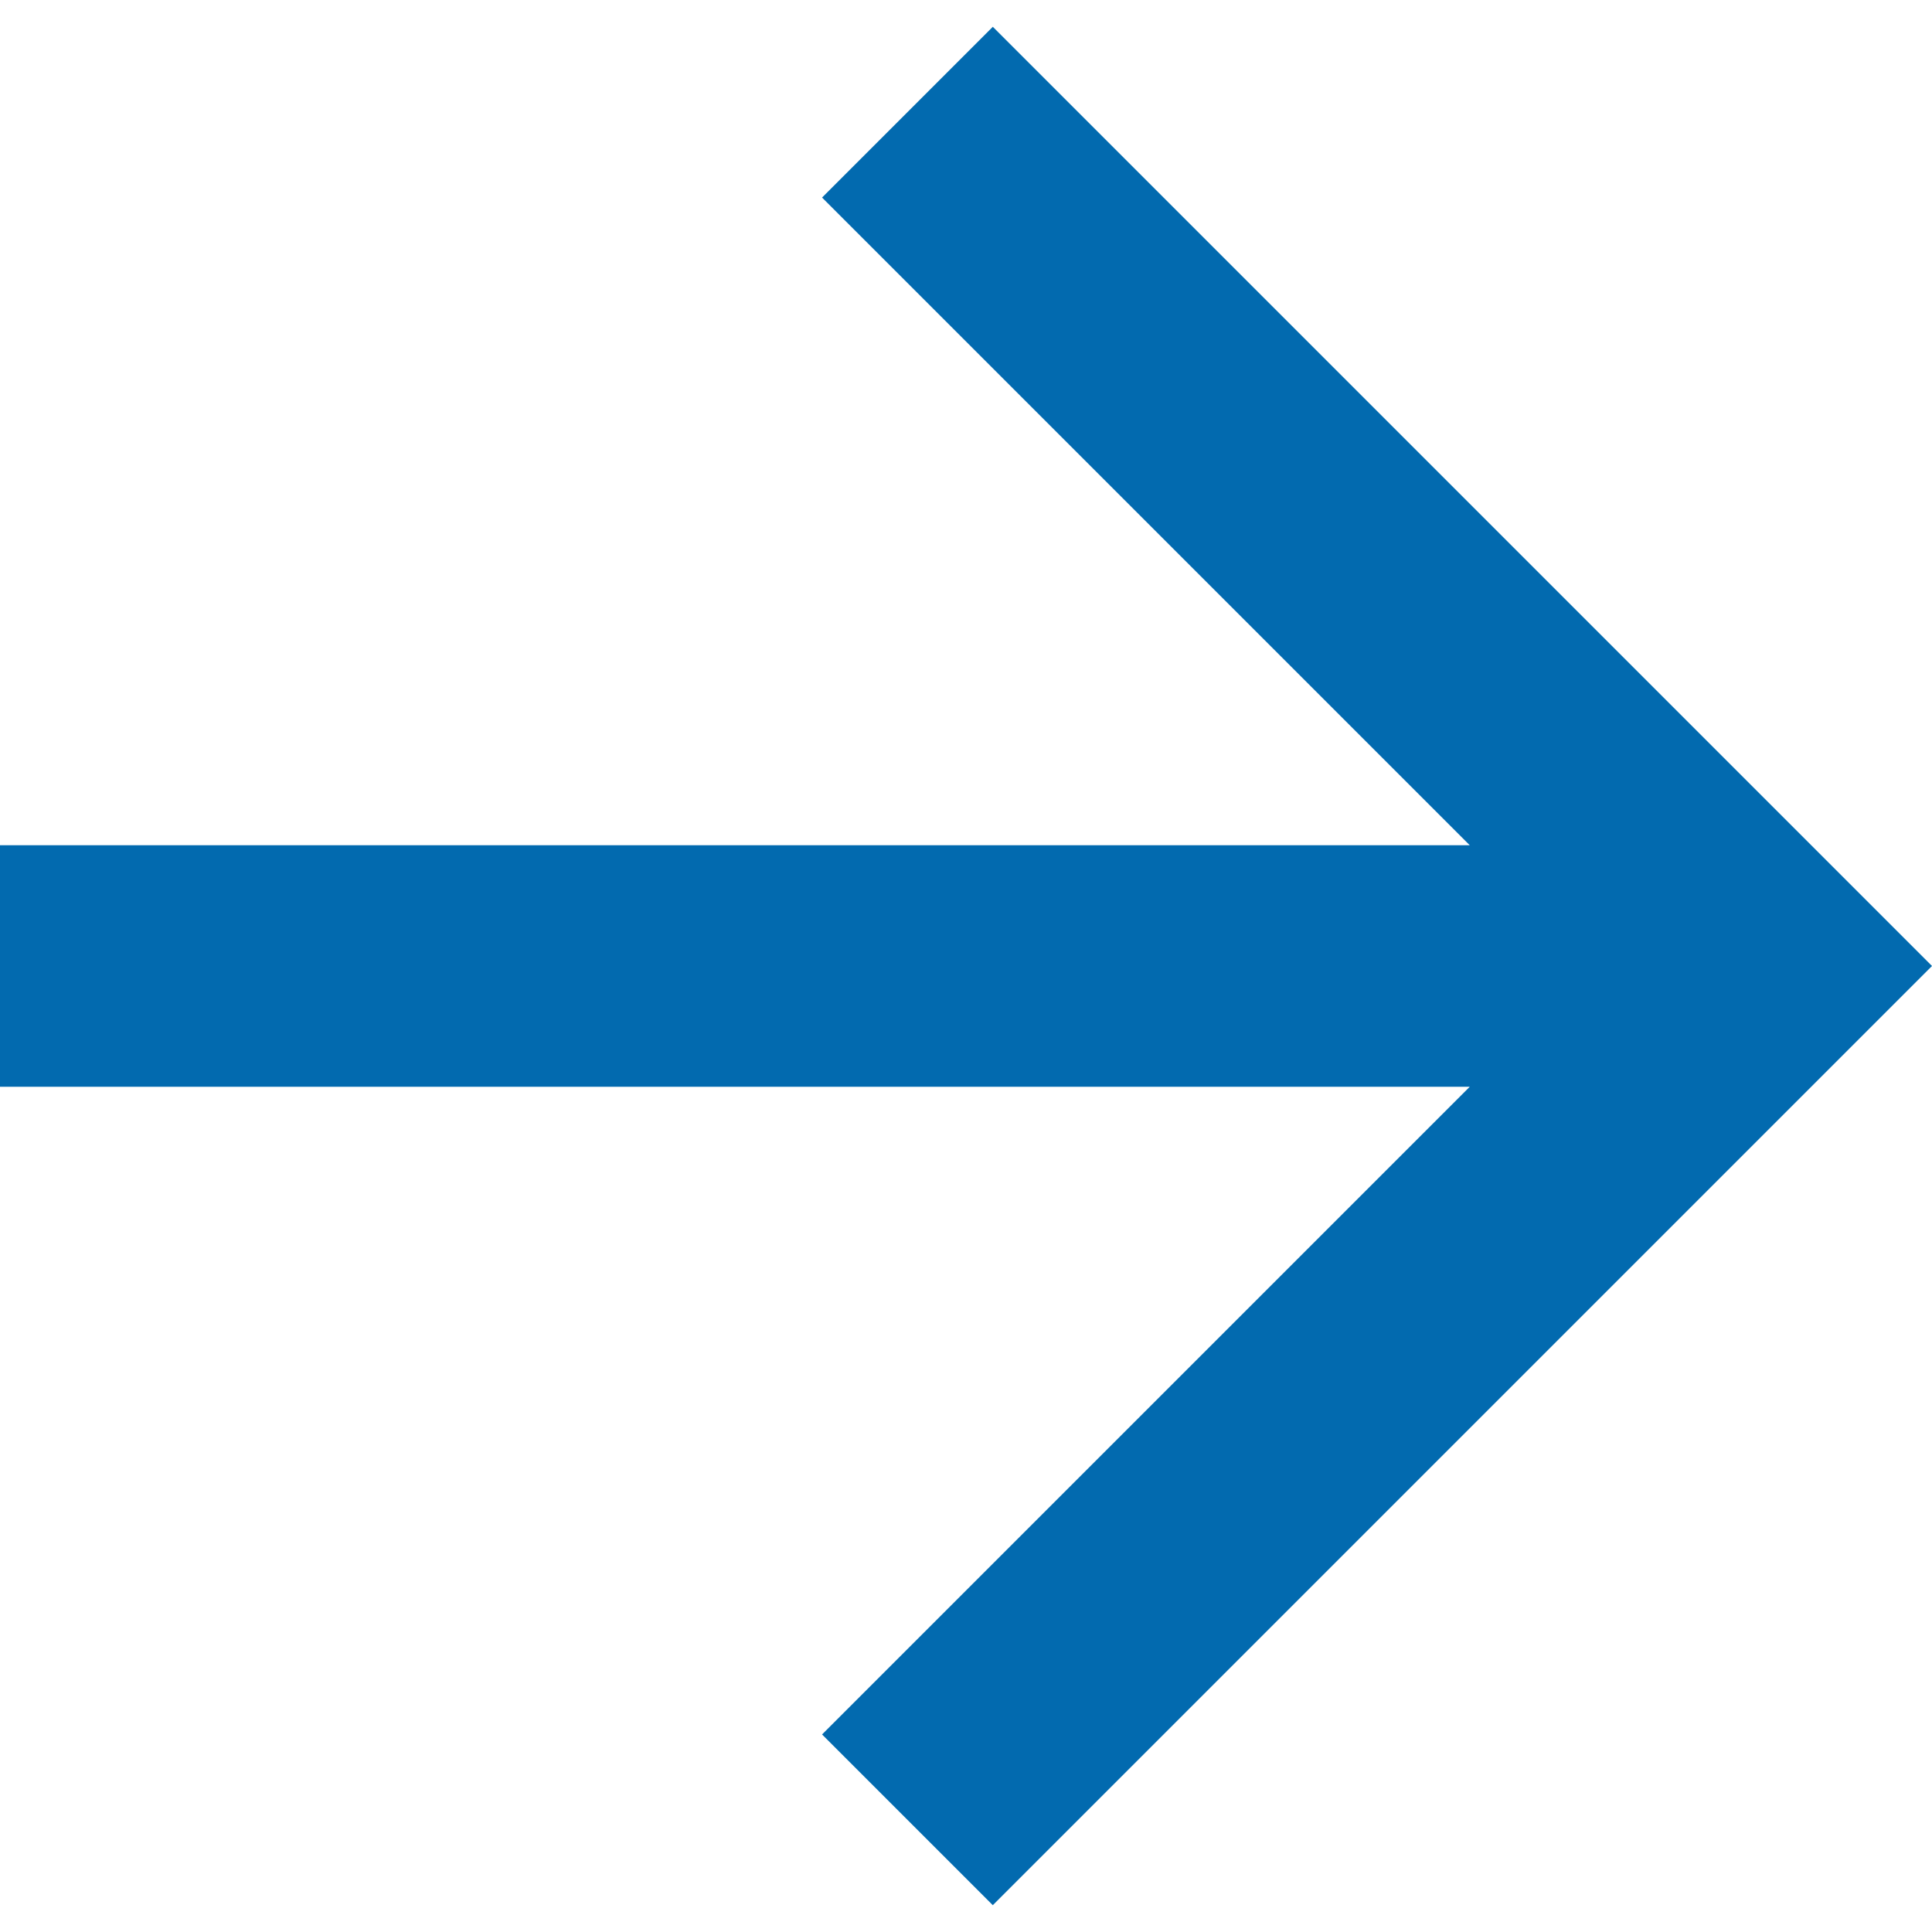
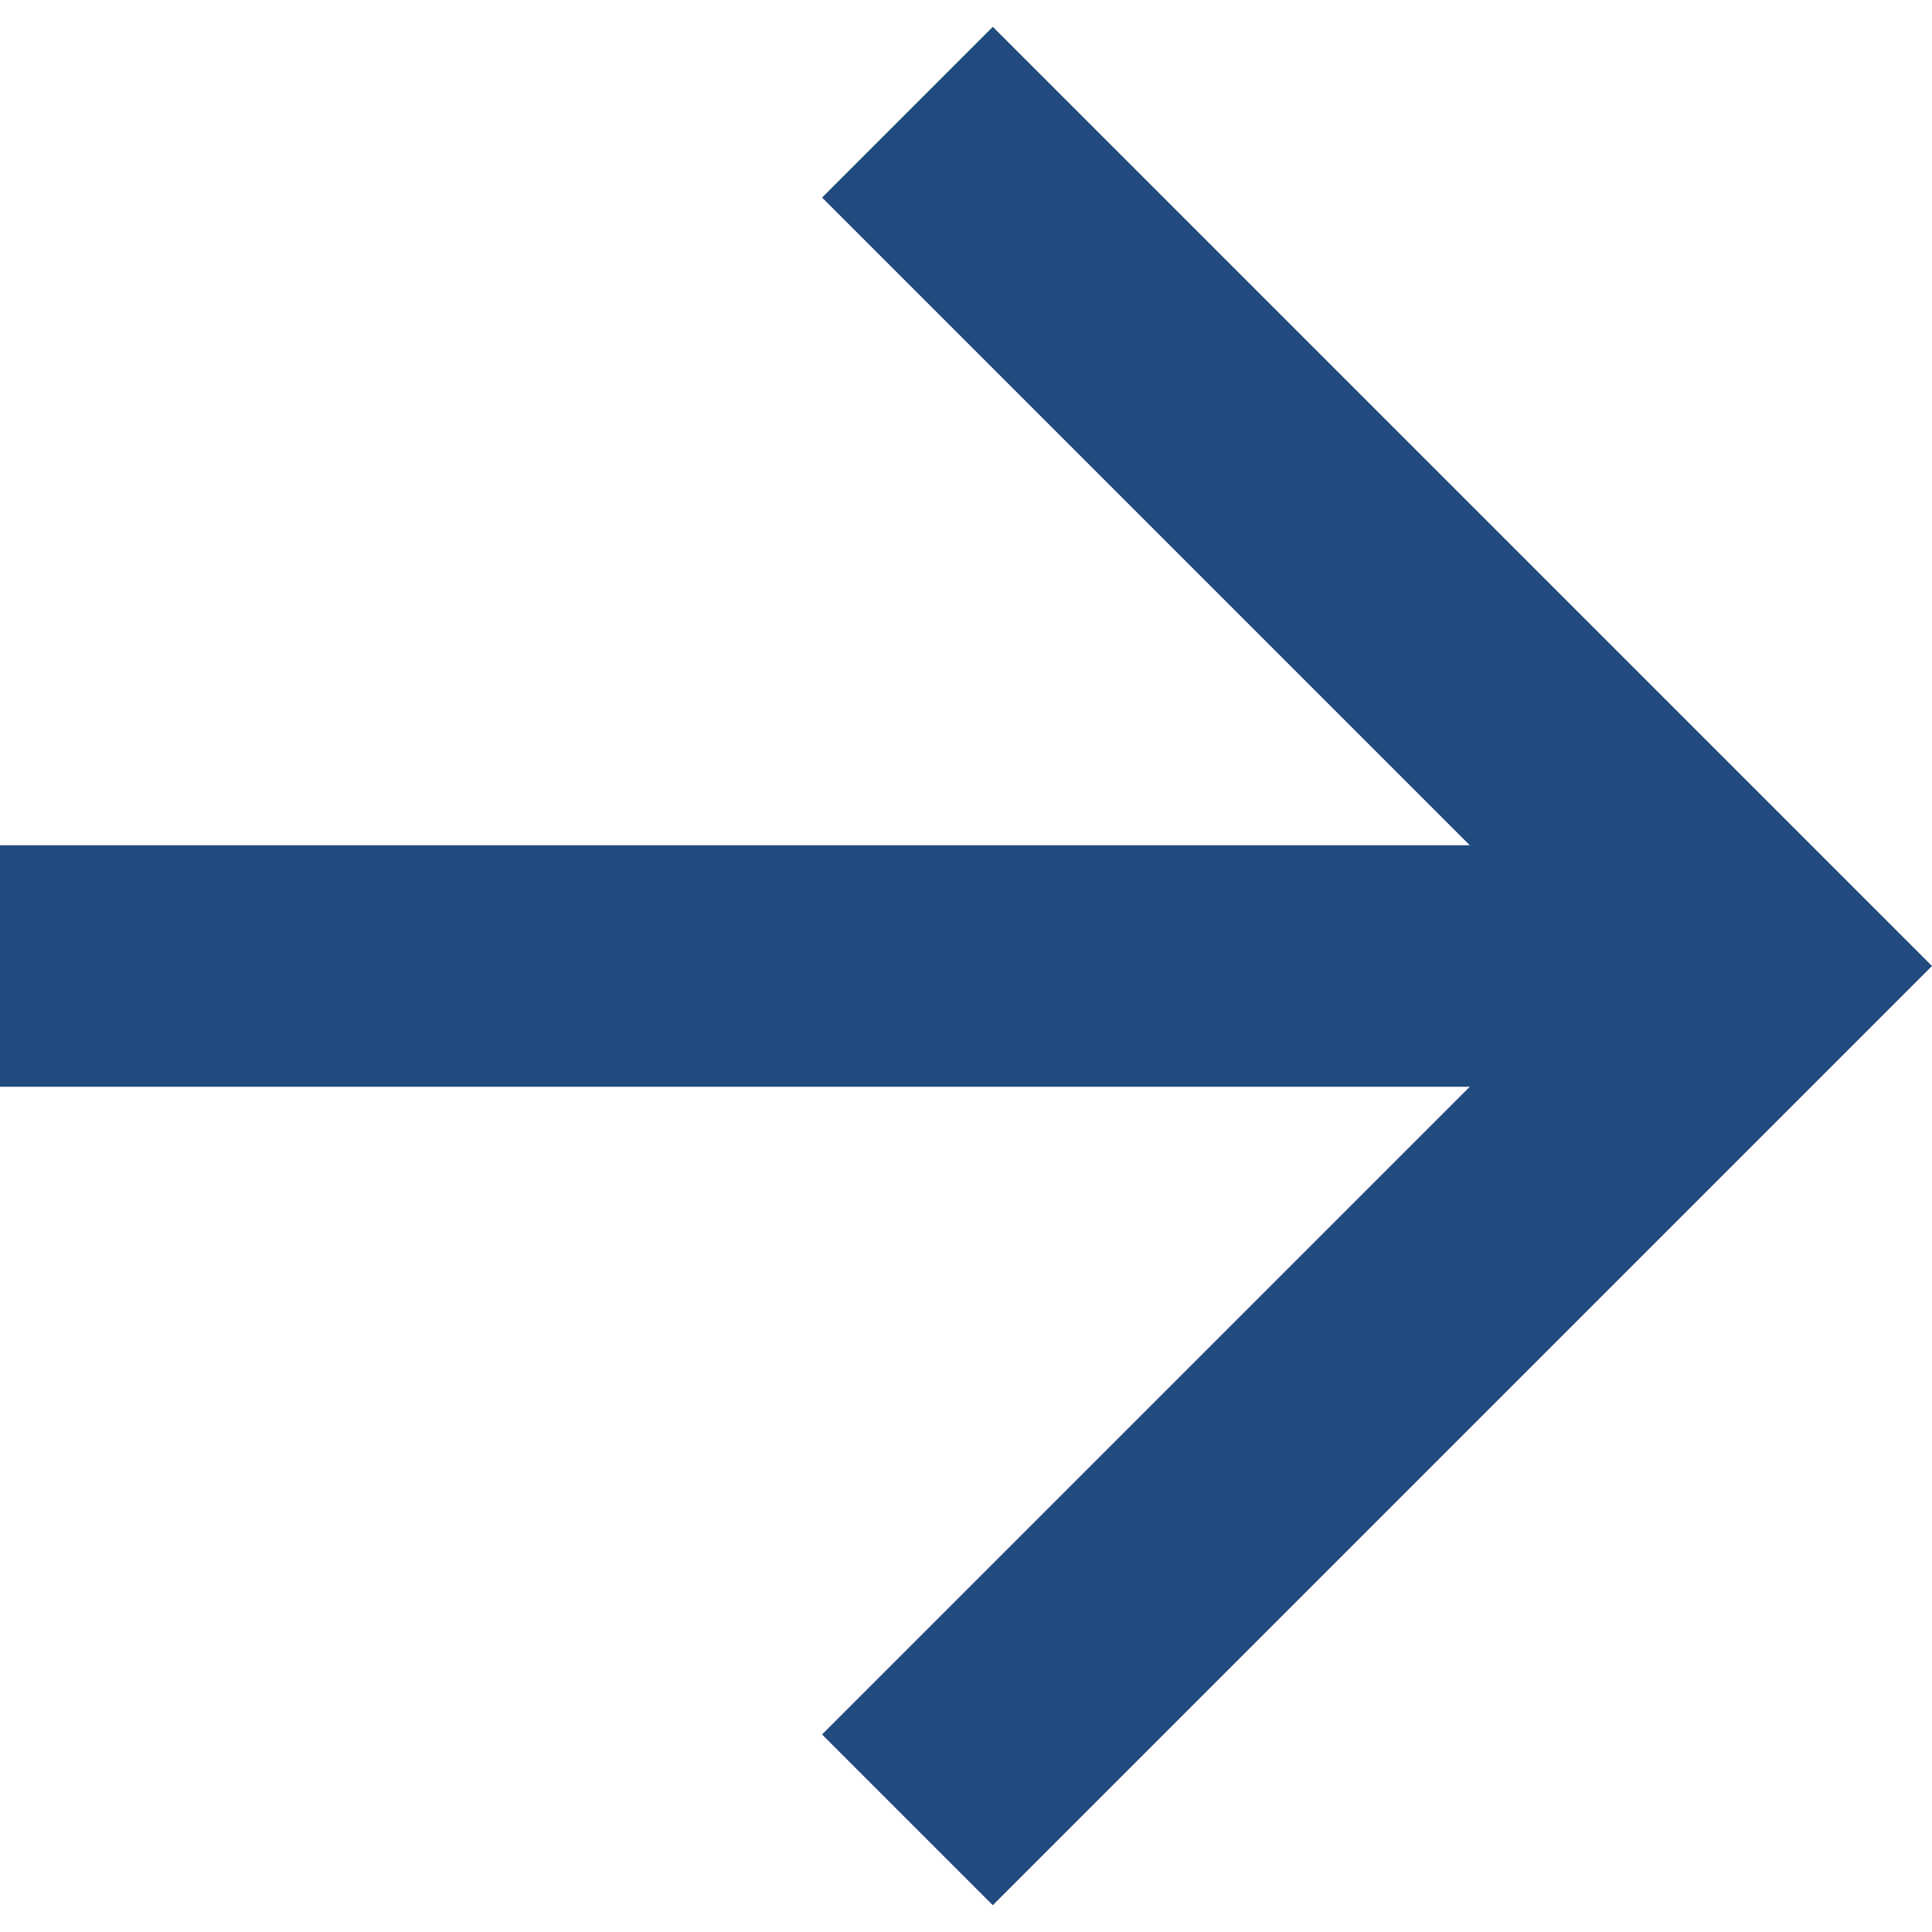
<svg xmlns="http://www.w3.org/2000/svg" width="16" height="16" viewBox="0 0 16 16" fill="none">
-   <path d="M12.172 7L6.808 1.636L8.222 0.222L16 8L8.222 15.778L6.808 14.364L12.172 9H0V7H12.172Z" fill="#026AAF" />
+   <path d="M12.172 7L6.808 1.636L8.222 0.222L16 8L8.222 15.778L6.808 14.364L12.172 9H0V7H12.172Z" fill="#214a7e" />
</svg>
